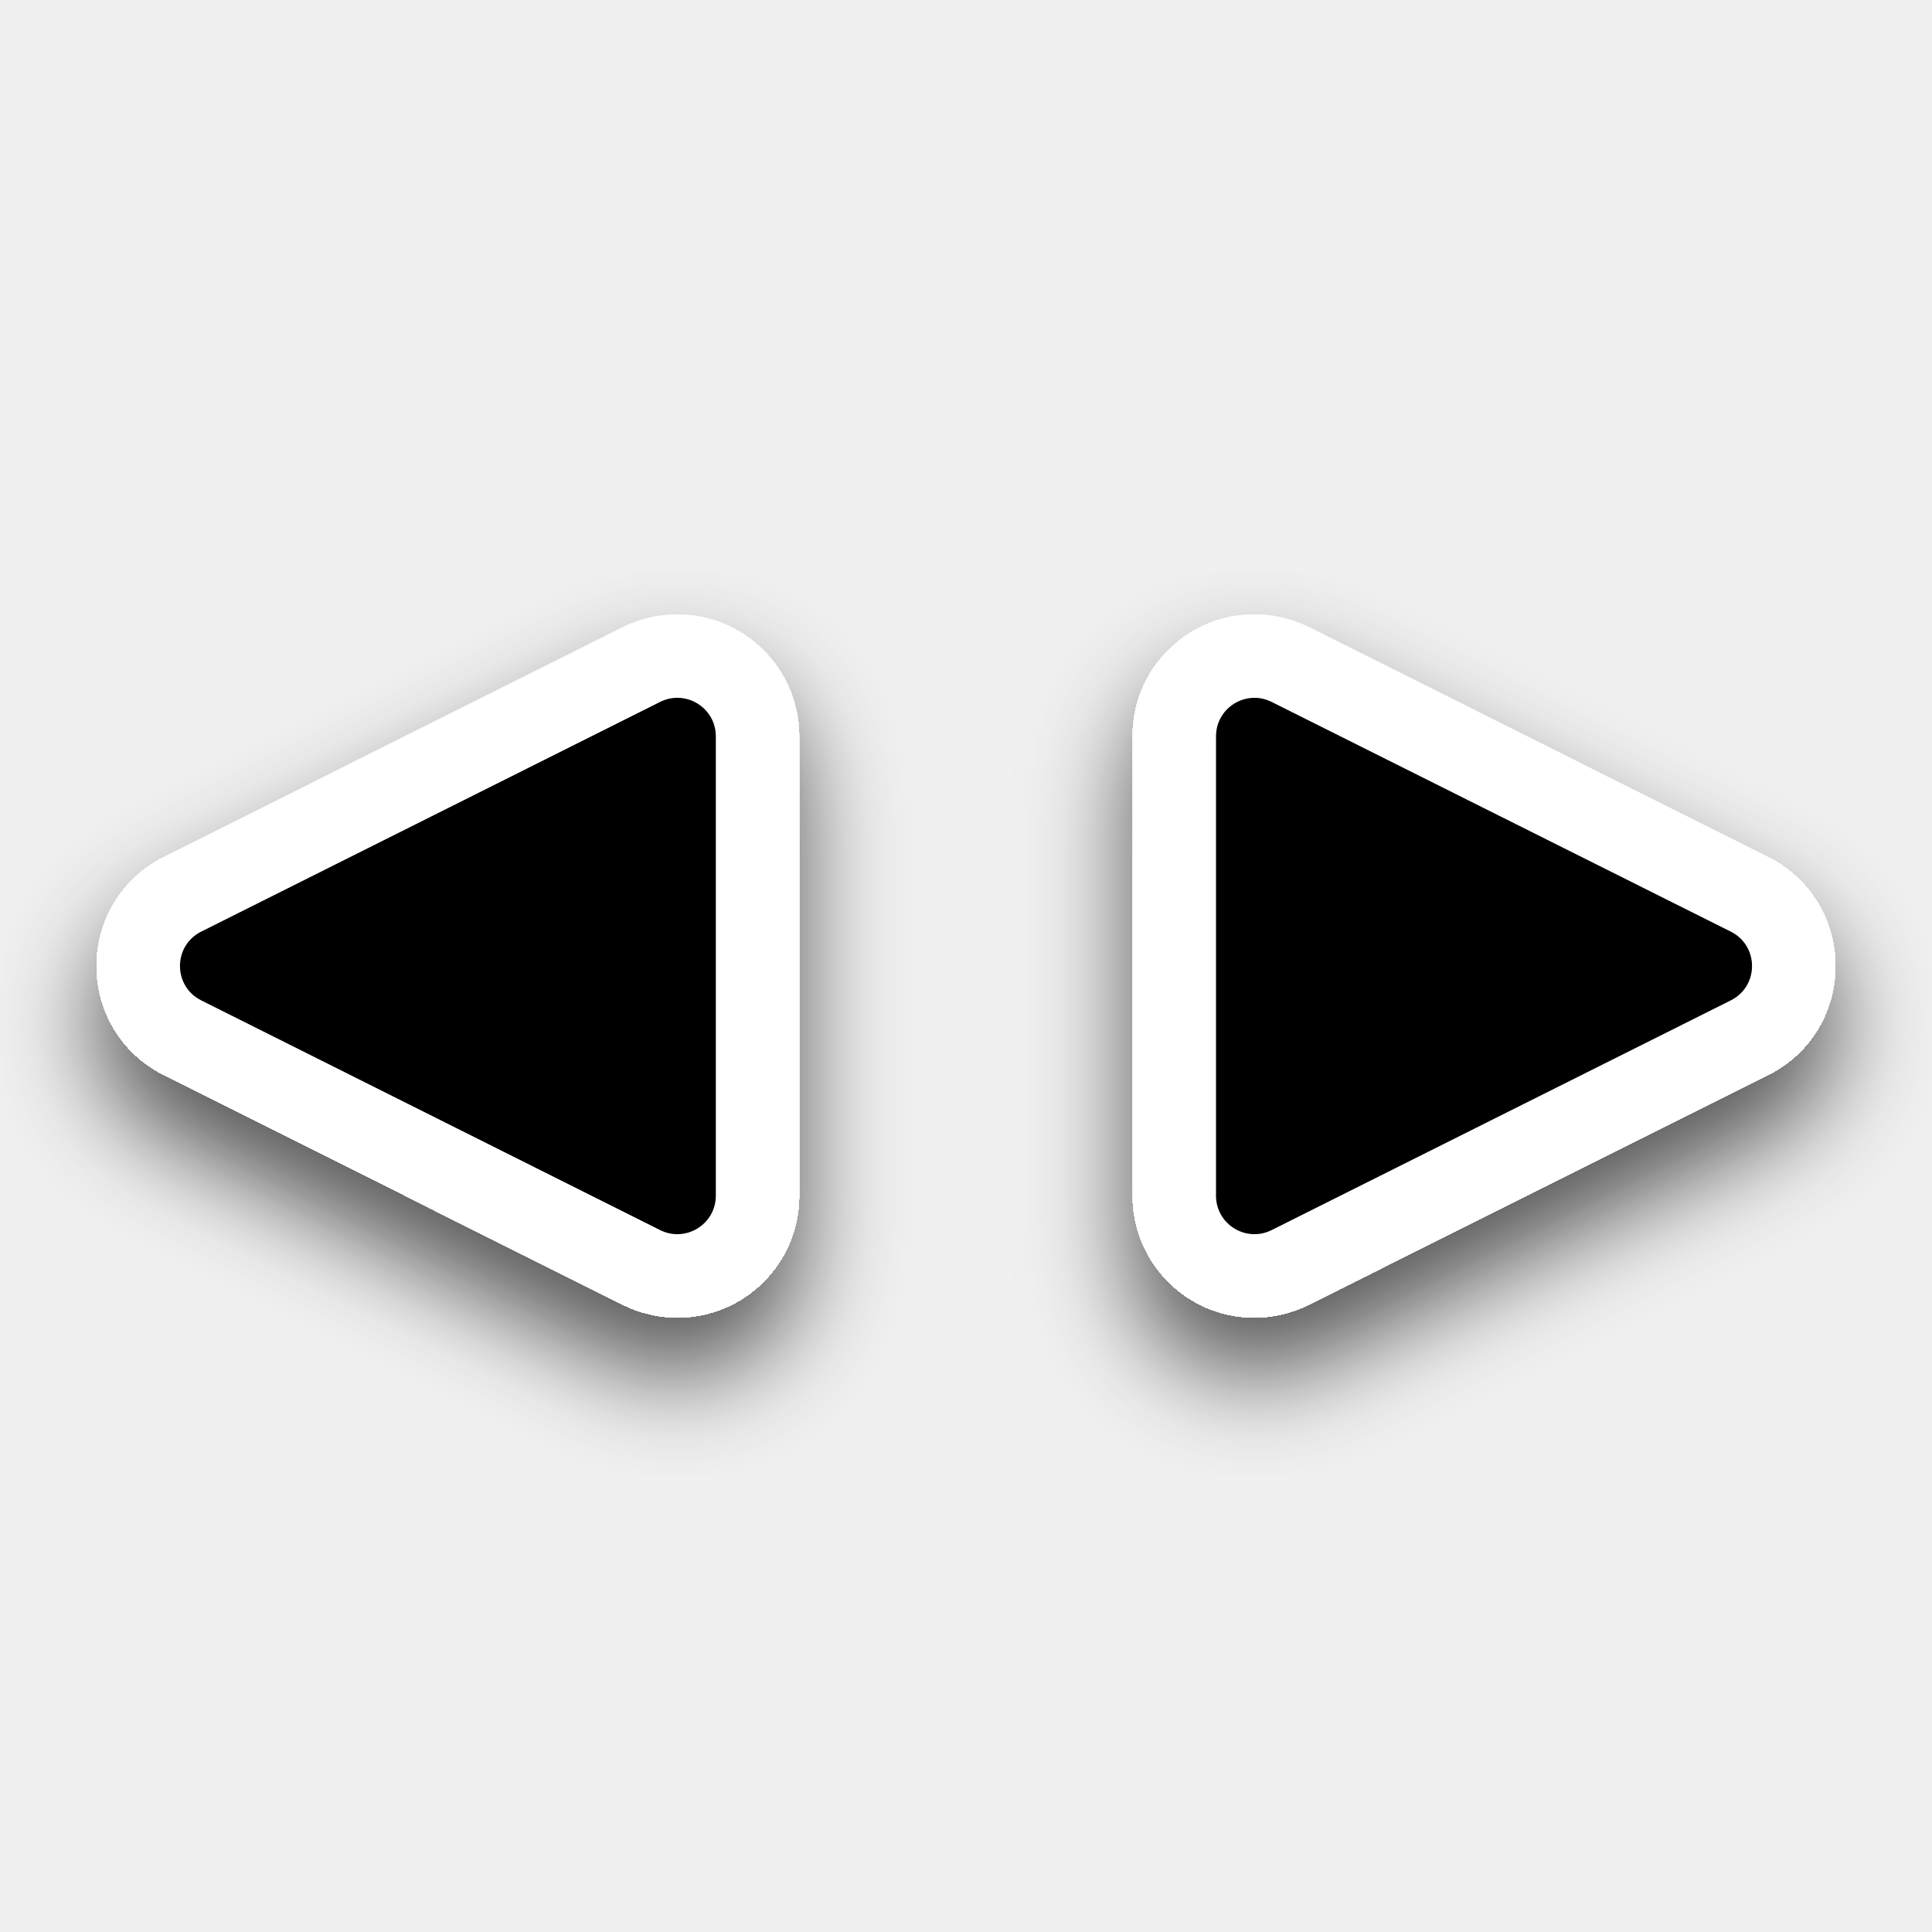
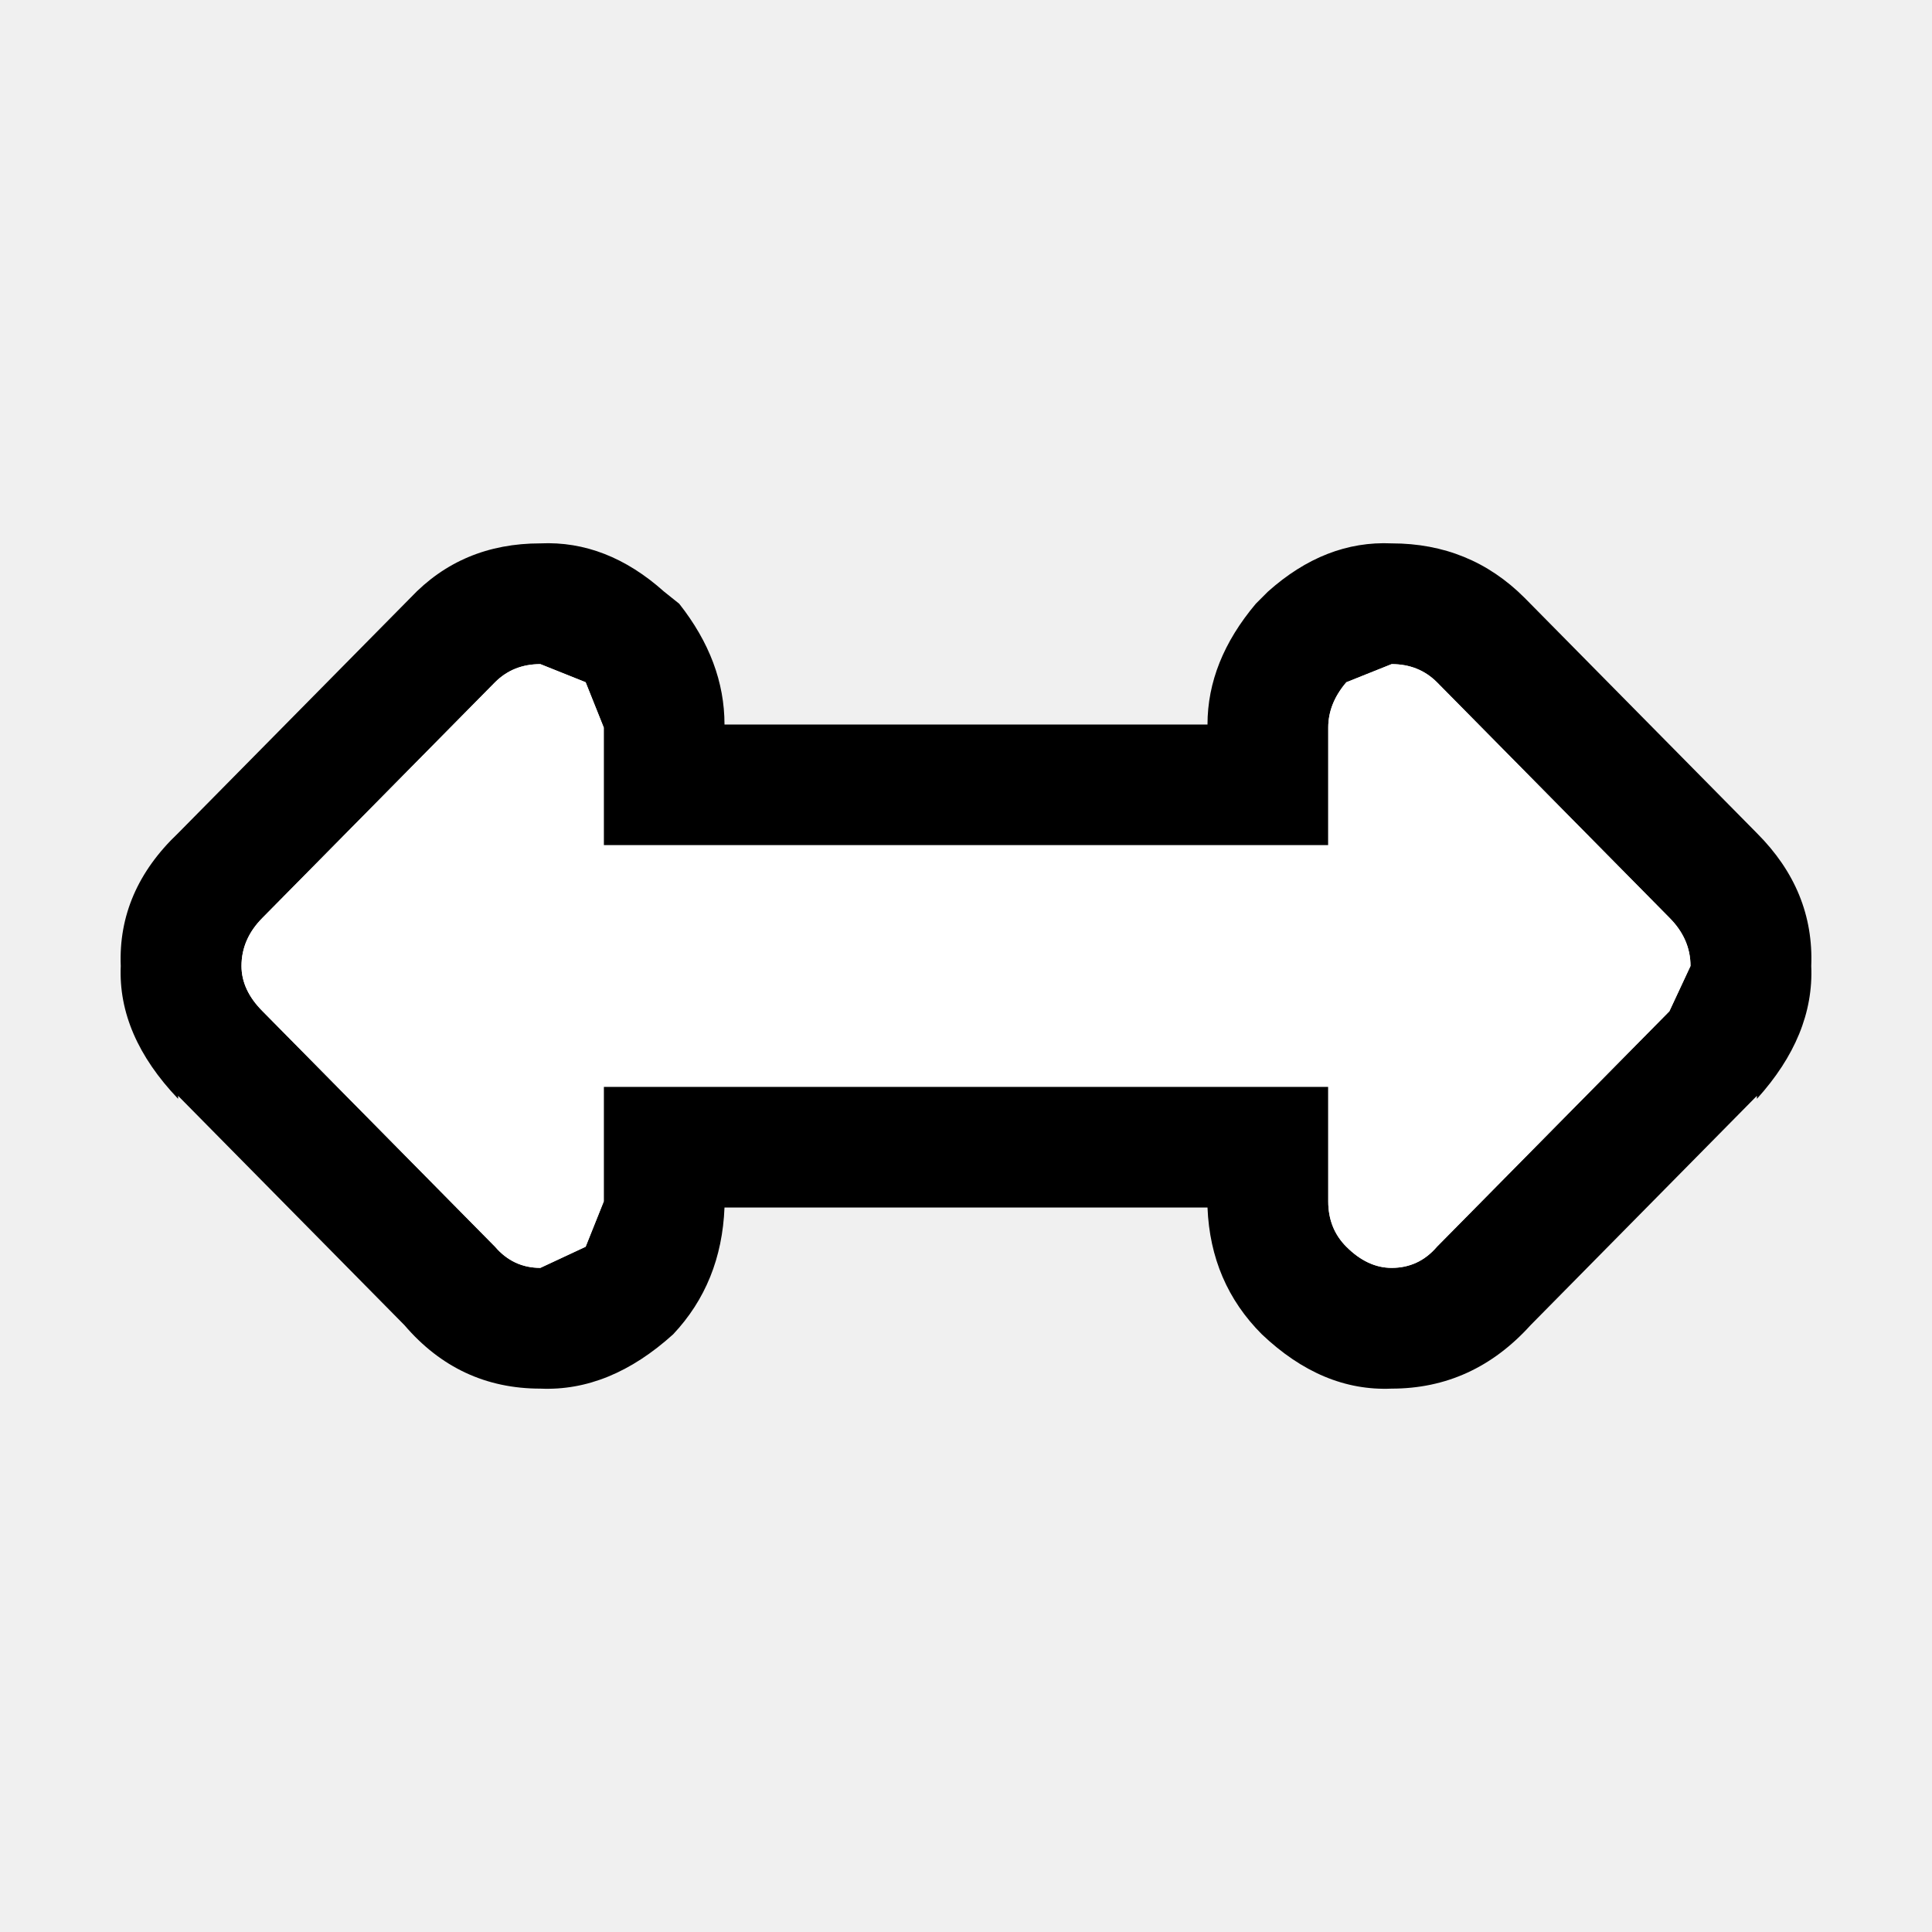
- <svg xmlns="http://www.w3.org/2000/svg" width="1000" height="1000" viewBox="0 0 1000 1000" fill="none">
-   <g clip-path="url(#clip0_431_22)">
-     <g filter="url(#filter0_d_431_22)">
-       <path fill-rule="evenodd" clip-rule="evenodd" d="M649.3 318C659.008 318.043 668.761 320.33 677.476 324.689L915.136 443.582C936.623 454.328 950 475.949 950 499.986C950 524.025 936.623 545.646 915.136 556.392L677.476 675.284C668.761 679.642 659.008 681.974 649.3 681.974C614.523 681.974 586.261 653.663 586.261 618.88V381.093C586.261 363.831 593.078 347.648 605.506 335.737C617.327 324.301 632.905 318 649.3 318ZM350.569 318.043C385.347 318.043 413.651 346.31 413.651 381.137V618.88C413.651 653.663 385.389 681.974 350.569 681.974C340.86 681.974 331.154 679.642 322.394 675.284L84.864 556.392C63.376 545.646 50 524.025 50 499.986C50 475.949 63.376 454.328 84.864 443.582L322.394 324.689C331.11 320.33 340.86 318.043 350.569 318.043Z" fill="white" />
-       <path fill-rule="evenodd" clip-rule="evenodd" d="M895.844 482.201L658.185 363.307C644.938 356.704 629.404 366.328 629.404 381.13V618.875C629.404 633.676 644.938 643.3 658.185 636.697L895.844 517.804C910.515 510.468 910.515 489.537 895.844 482.201ZM104.159 517.799L341.689 636.693C354.936 643.295 370.512 633.673 370.512 618.87V381.126C370.512 366.324 354.936 356.7 341.689 363.303L104.159 482.197C89.489 489.532 89.489 510.462 104.159 517.799Z" fill="black" />
-     </g>
+ <svg xmlns="http://www.w3.org/2000/svg" width="32" height="32">
+   <defs />
+   <g>
+     <path stroke="none" fill="#000000" d="M11.25 10 Q12 10.95 12 12 L20 12 Q20 10.95 20.8 10 L21 9.8 Q21.95 8.95 23.05 9 24.35 9 25.25 9.9 L29.1 13.8 Q30.05 14.75 30 16 30.05 17.15 29.1 18.2 L29.1 18.15 25.35 21.95 Q24.4 23 23.05 23 21.9 23.05 20.9 22.1 20.05 21.25 20 20 L12 20 Q11.95 21.25 11.15 22.1 10.1 23.05 8.95 23 7.6 23 6.7 21.95 L2.95 18.15 2.95 18.2 Q1.95 17.15 2 16 1.95 14.75 2.95 13.8 L6.8 9.9 Q7.65 9 8.95 9 10.05 8.95 11 9.8 L11.25 10 M10 14 L10 12.05 9.7 11.3 8.95 11 Q8.5 11 8.2 11.3 L4.35 15.2 Q4 15.55 4 16 4 16.4 4.35 16.75 L8.2 20.65 Q8.5 21 8.95 21 L9.7 20.65 10 19.9 10 18 22 18 22 19.9 Q22 20.35 22.3 20.65 22.65 21 23.05 21 23.5 21 23.8 20.65 L27.65 16.75 28 16 Q28 15.55 27.65 15.2 L23.8 11.3 Q23.5 11 23.05 11 L22.3 11.3 Q22 11.65 22 12.05 L22 14 10 14" />
+     <path stroke="none" fill="#FFFFFF" d="M10 14 L22 14 22 12.05 Q22 11.65 22.3 11.3 L23.05 11 Q23.5 11 23.8 11.3 L27.65 15.2 Q28 15.55 28 16 L27.65 16.75 23.8 20.65 Q23.5 21 23.05 21 22.65 21 22.3 20.65 22 20.35 22 19.9 L22 18 10 18 10 19.9 9.7 20.65 8.95 21 Q8.5 21 8.2 20.65 L4.35 16.75 Q4 16.4 4 16 4 15.55 4.35 15.2 L8.2 11.3 Q8.5 11 8.95 11 L9.7 11.3 10 12.05 10 14" />
  </g>
-   <defs>
-     <filter id="filter0_d_431_22" x="-2.66" y="294.6" width="1005.32" height="469.295" filterUnits="userSpaceOnUse" color-interpolation-filters="sRGB">
-       <feFlood flood-opacity="0" result="BackgroundImageFix" />
-       <feColorMatrix in="SourceAlpha" type="matrix" values="0 0 0 0 0 0 0 0 0 0 0 0 0 0 0 0 0 0 127 0" result="hardAlpha" />
-       <feOffset dy="29.26" />
-       <feGaussianBlur stdDeviation="26.33" />
-       <feComposite in2="hardAlpha" operator="out" />
-       <feColorMatrix type="matrix" values="0 0 0 0 0 0 0 0 0 0 0 0 0 0 0 0 0 0 0.65 0" />
-       <feBlend mode="normal" in2="BackgroundImageFix" result="effect1_dropShadow_431_22" />
-       <feBlend mode="normal" in="SourceGraphic" in2="effect1_dropShadow_431_22" result="shape" />
-     </filter>
-     <clipPath id="clip0_431_22">
-       <rect width="1000" height="1000" fill="white" />
-     </clipPath>
-   </defs>
</svg>
